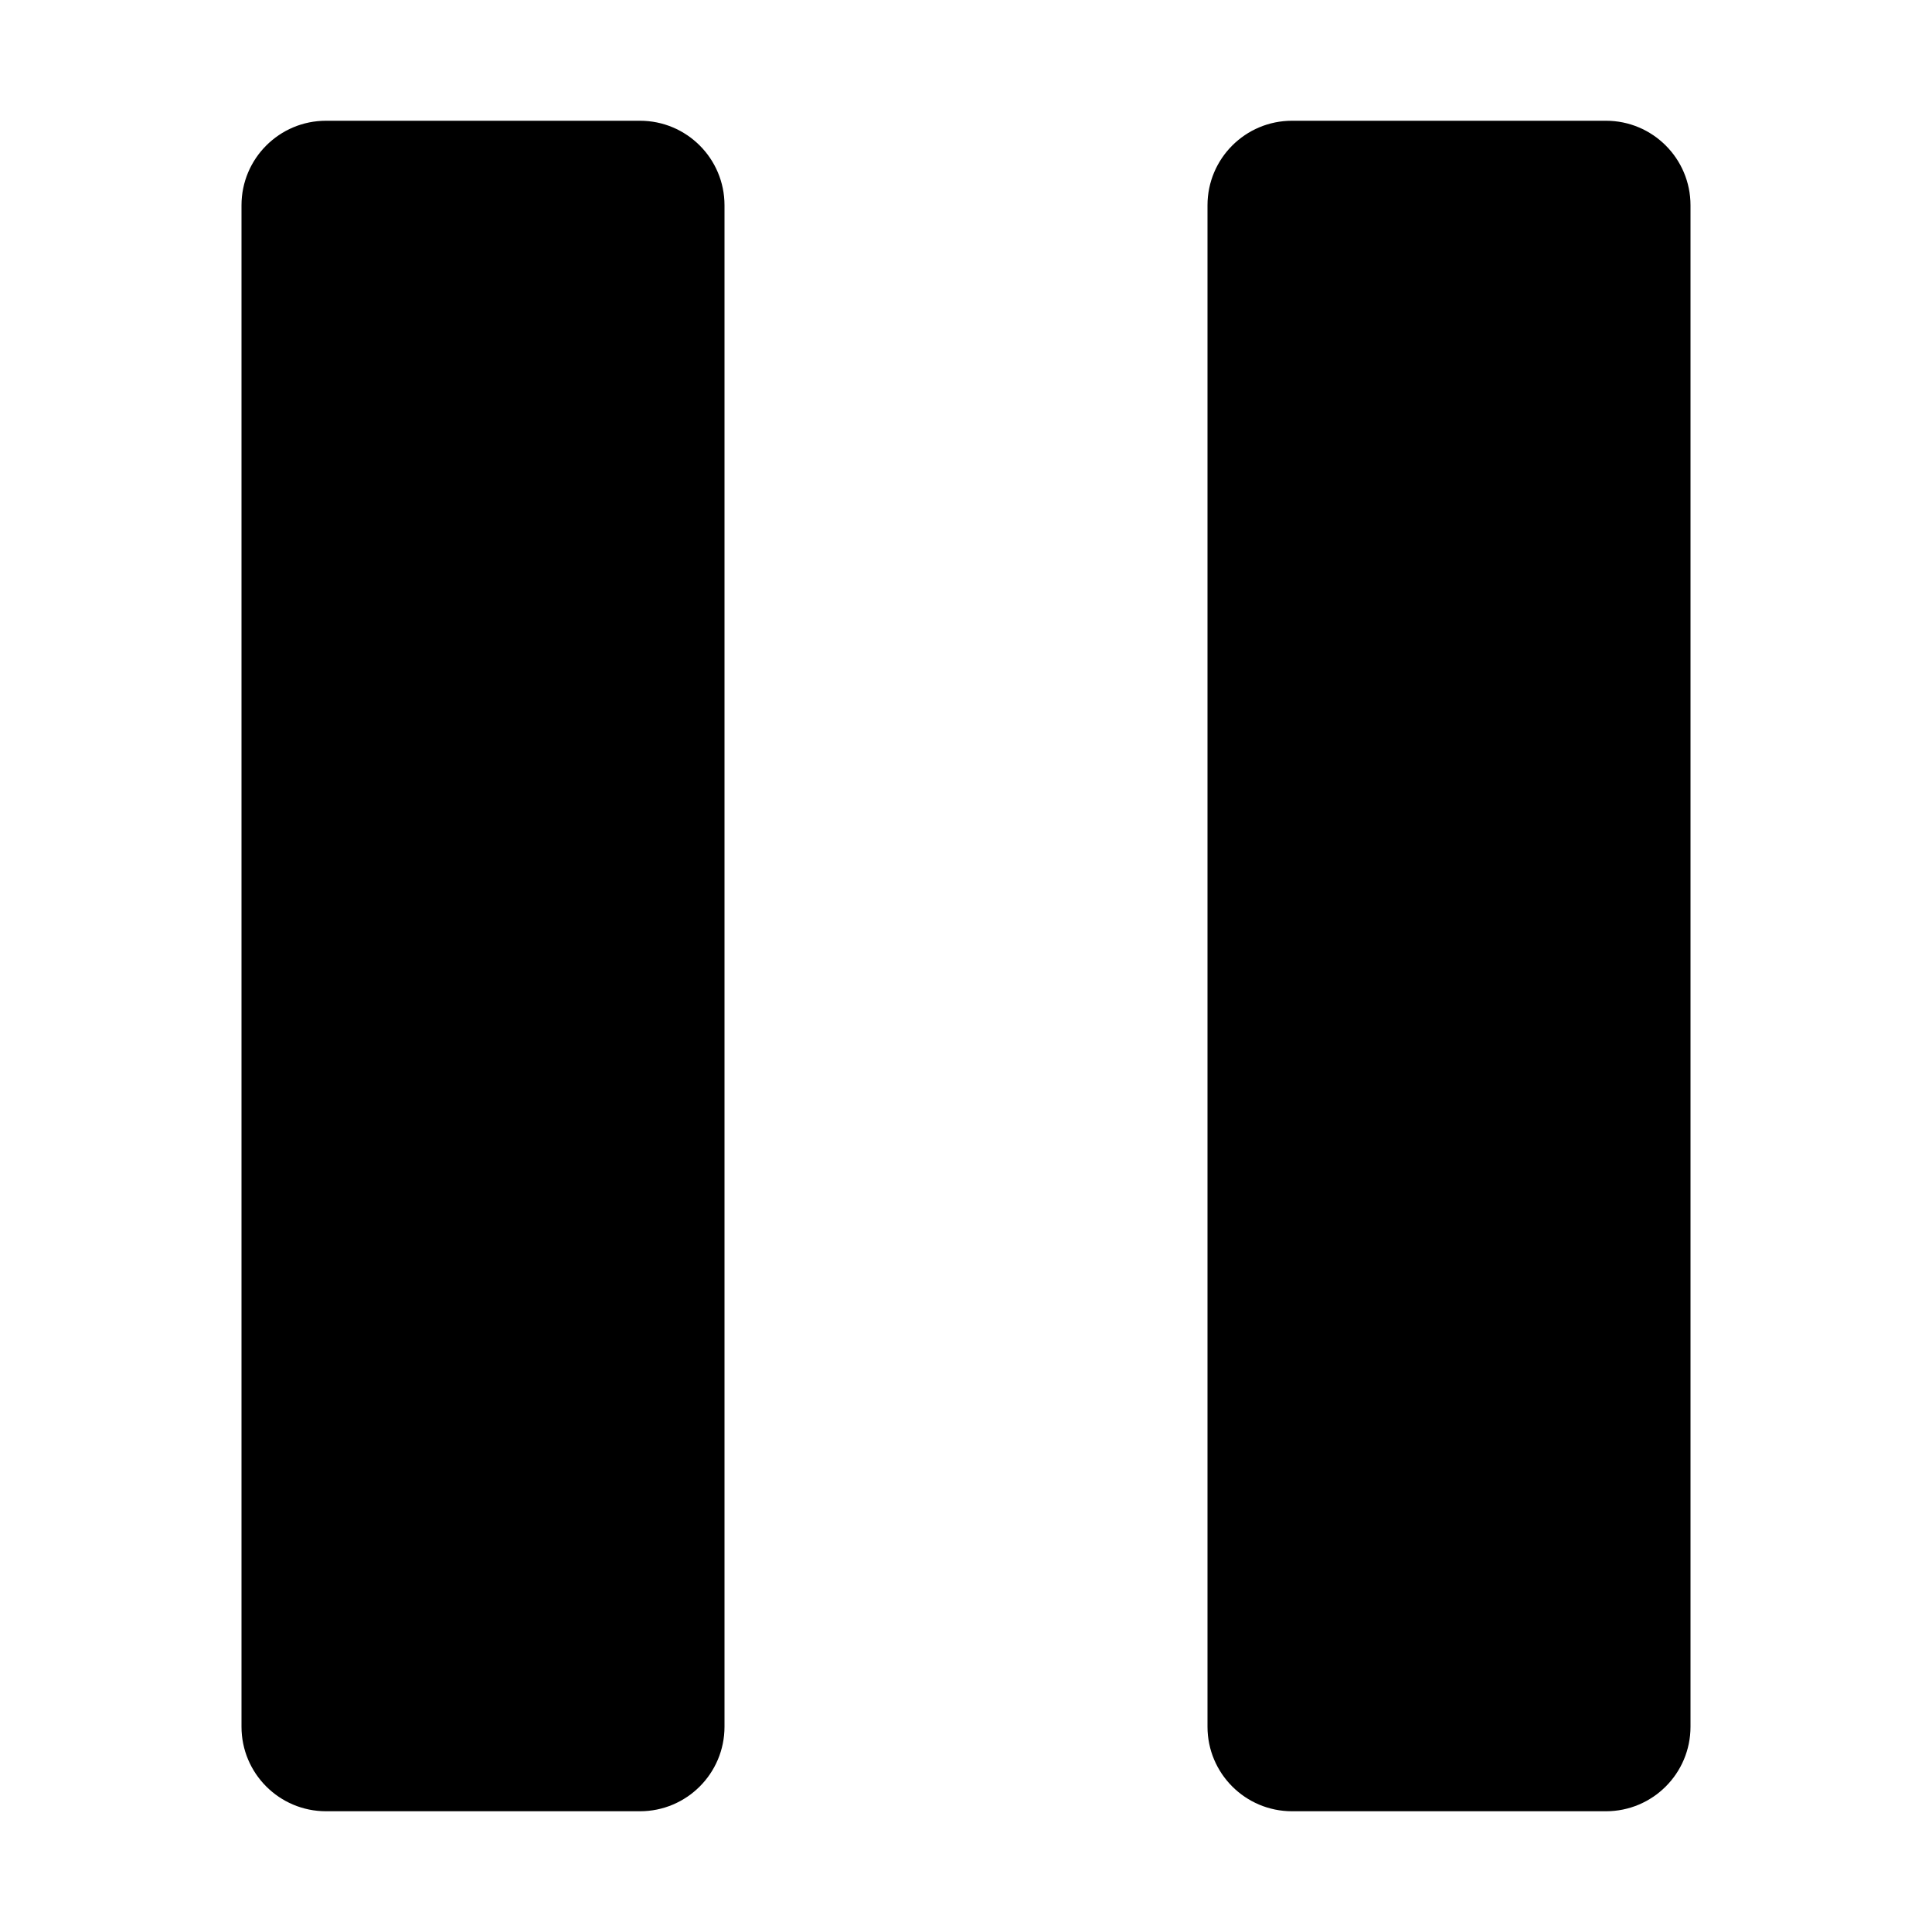
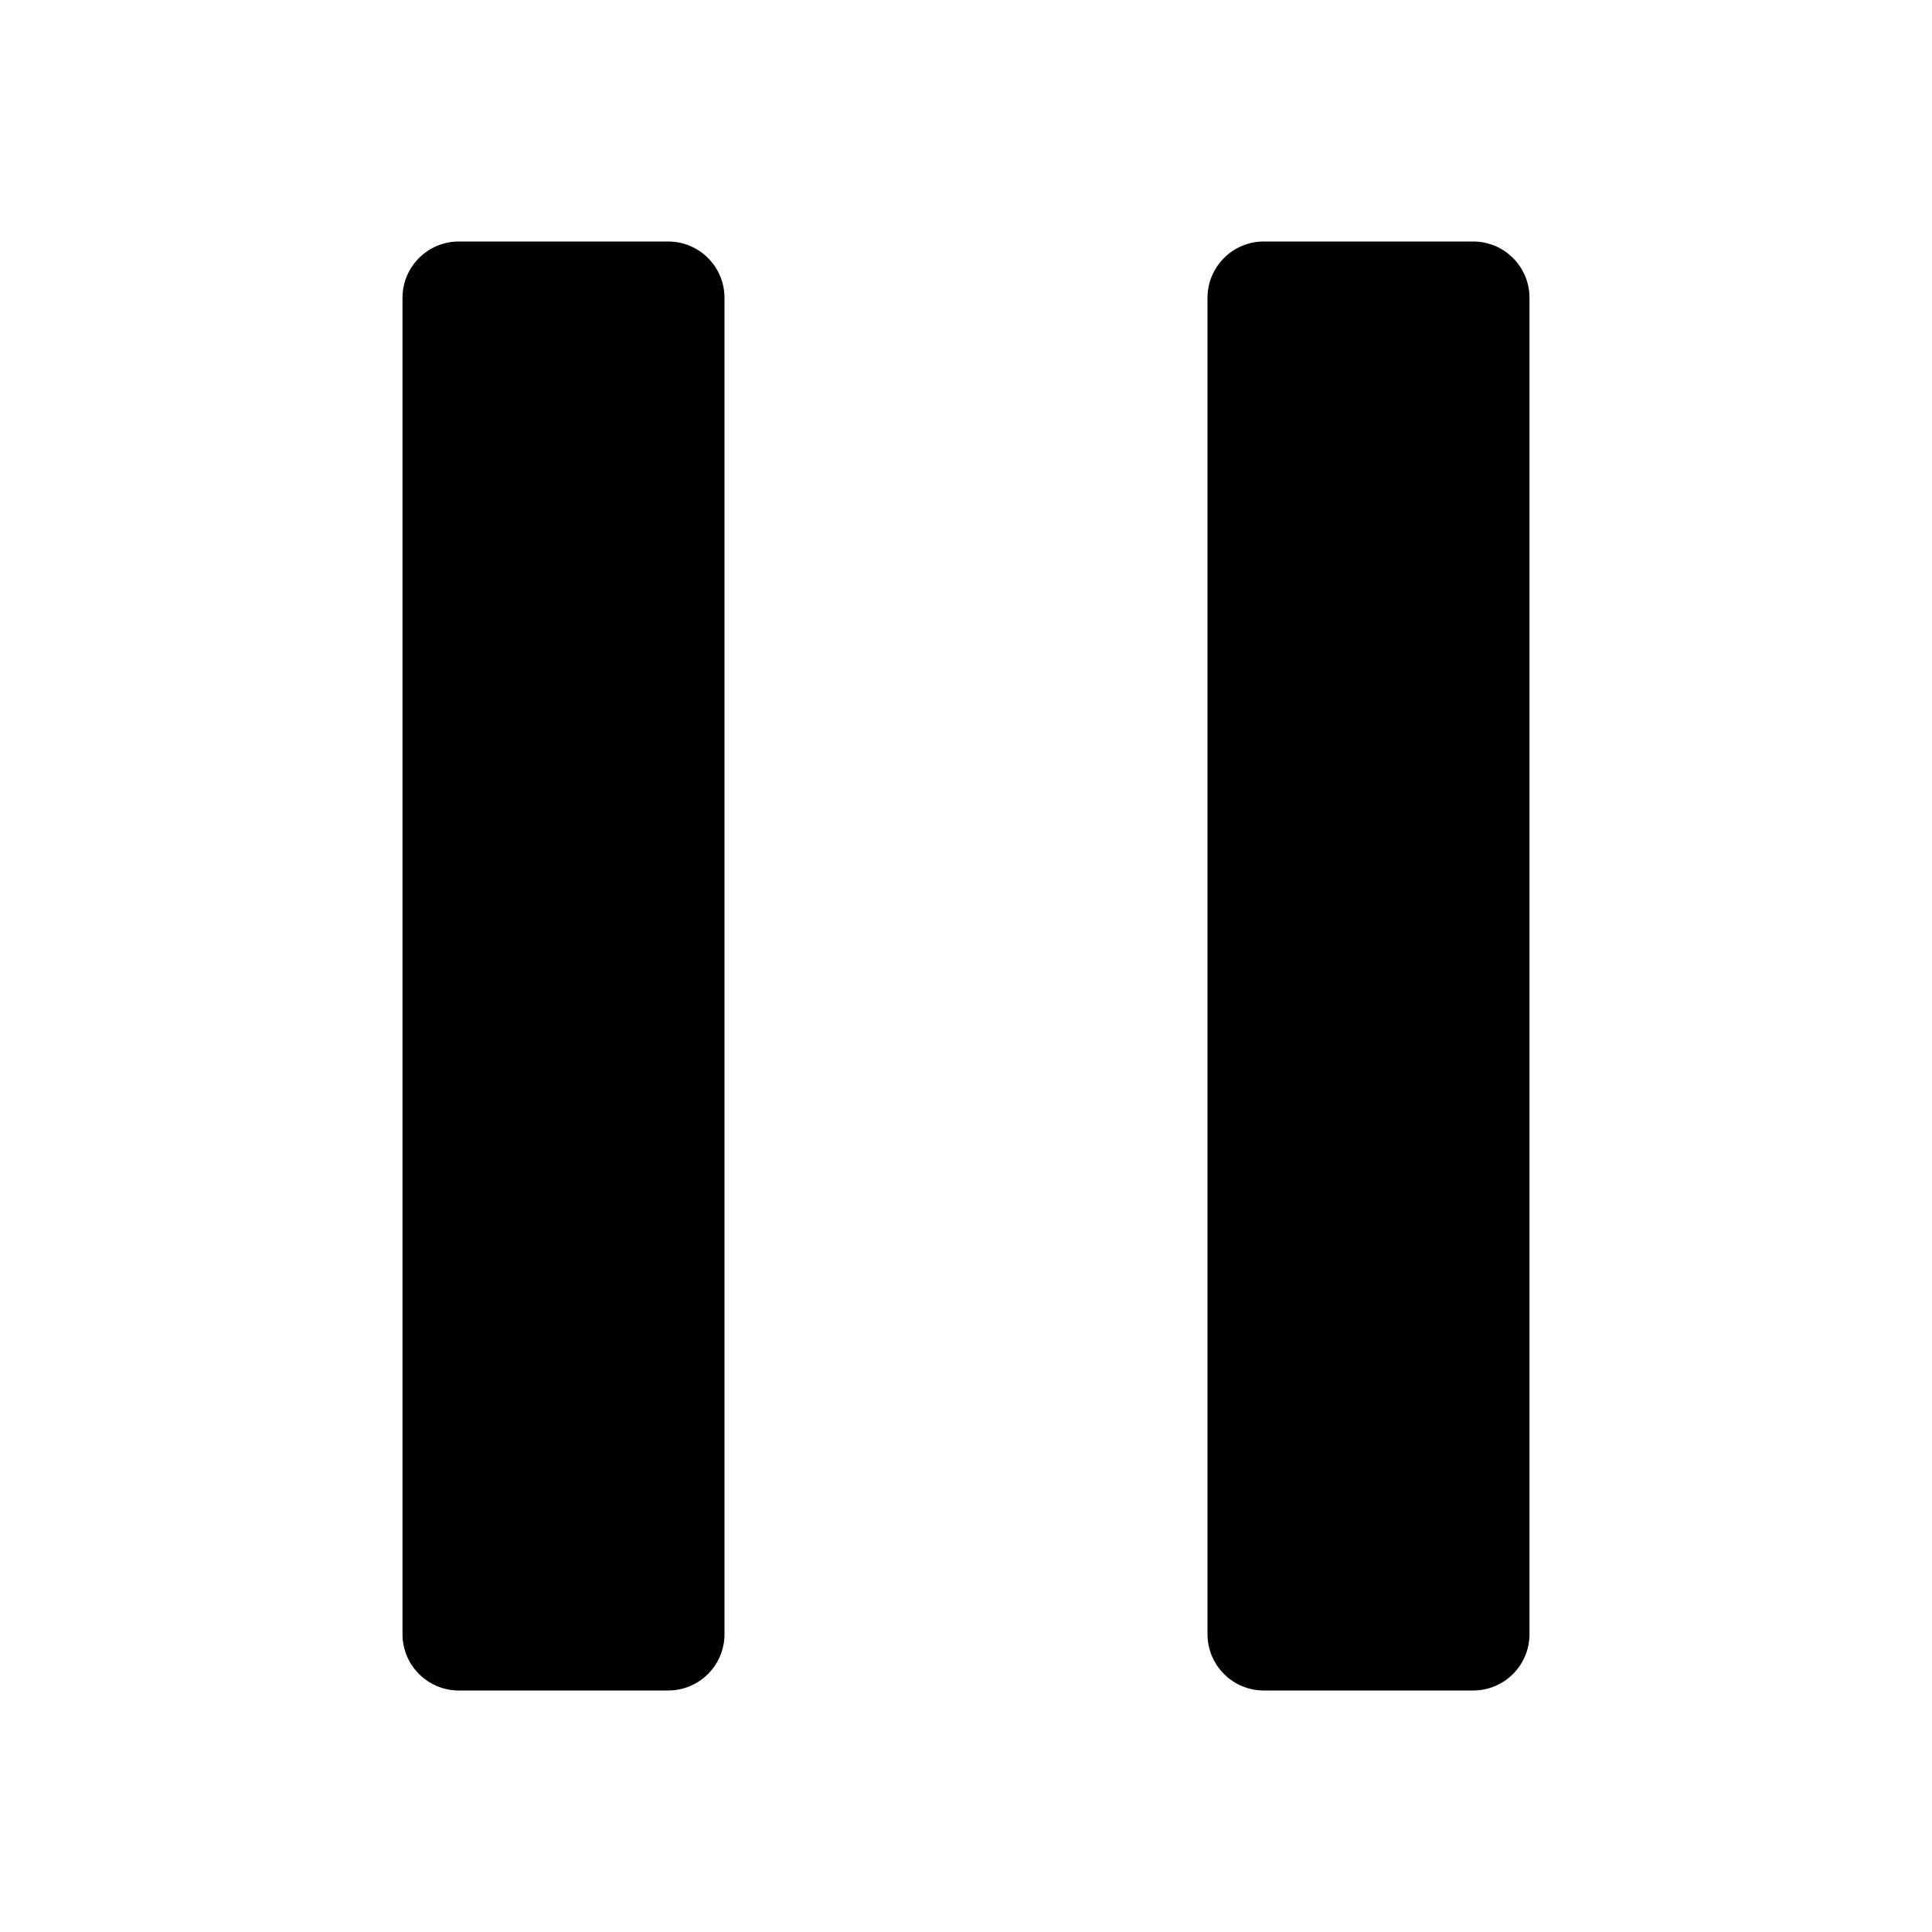
- <svg xmlns="http://www.w3.org/2000/svg" role="img" height="24" width="24" aria-hidden="true" viewBox="0 0 16 16">
-   <path d="M2.7 1a.7.7 0 0 0-.7.7v12.6a.7.7 0 0 0 .7.7h2.6a.7.7 0 0 0 .7-.7V1.7a.7.7 0 0 0-.7-.7H2.7zm8 0a.7.7 0 0 0-.7.7v12.6a.7.7 0 0 0 .7.7h2.6a.7.7 0 0 0 .7-.7V1.7a.7.7 0 0 0-.7-.7h-2.6z" />
+ <svg xmlns="http://www.w3.org/2000/svg" fill="currentColor" height="24" role="img" aria-hidden="true" viewBox="0 0 24 24">
+   <path d="M5.7 3a.7.7 0 0 0-.7.7v16.6a.7.7 0 0 0 .7.7h2.6a.7.7 0 0 0 .7-.7V3.7a.7.7 0 0 0-.7-.7H5.7zm10 0a.7.7 0 0 0-.7.7v16.6a.7.7 0 0 0 .7.7h2.6a.7.7 0 0 0 .7-.7V3.7a.7.7 0 0 0-.7-.7h-2.6z" />
</svg>
